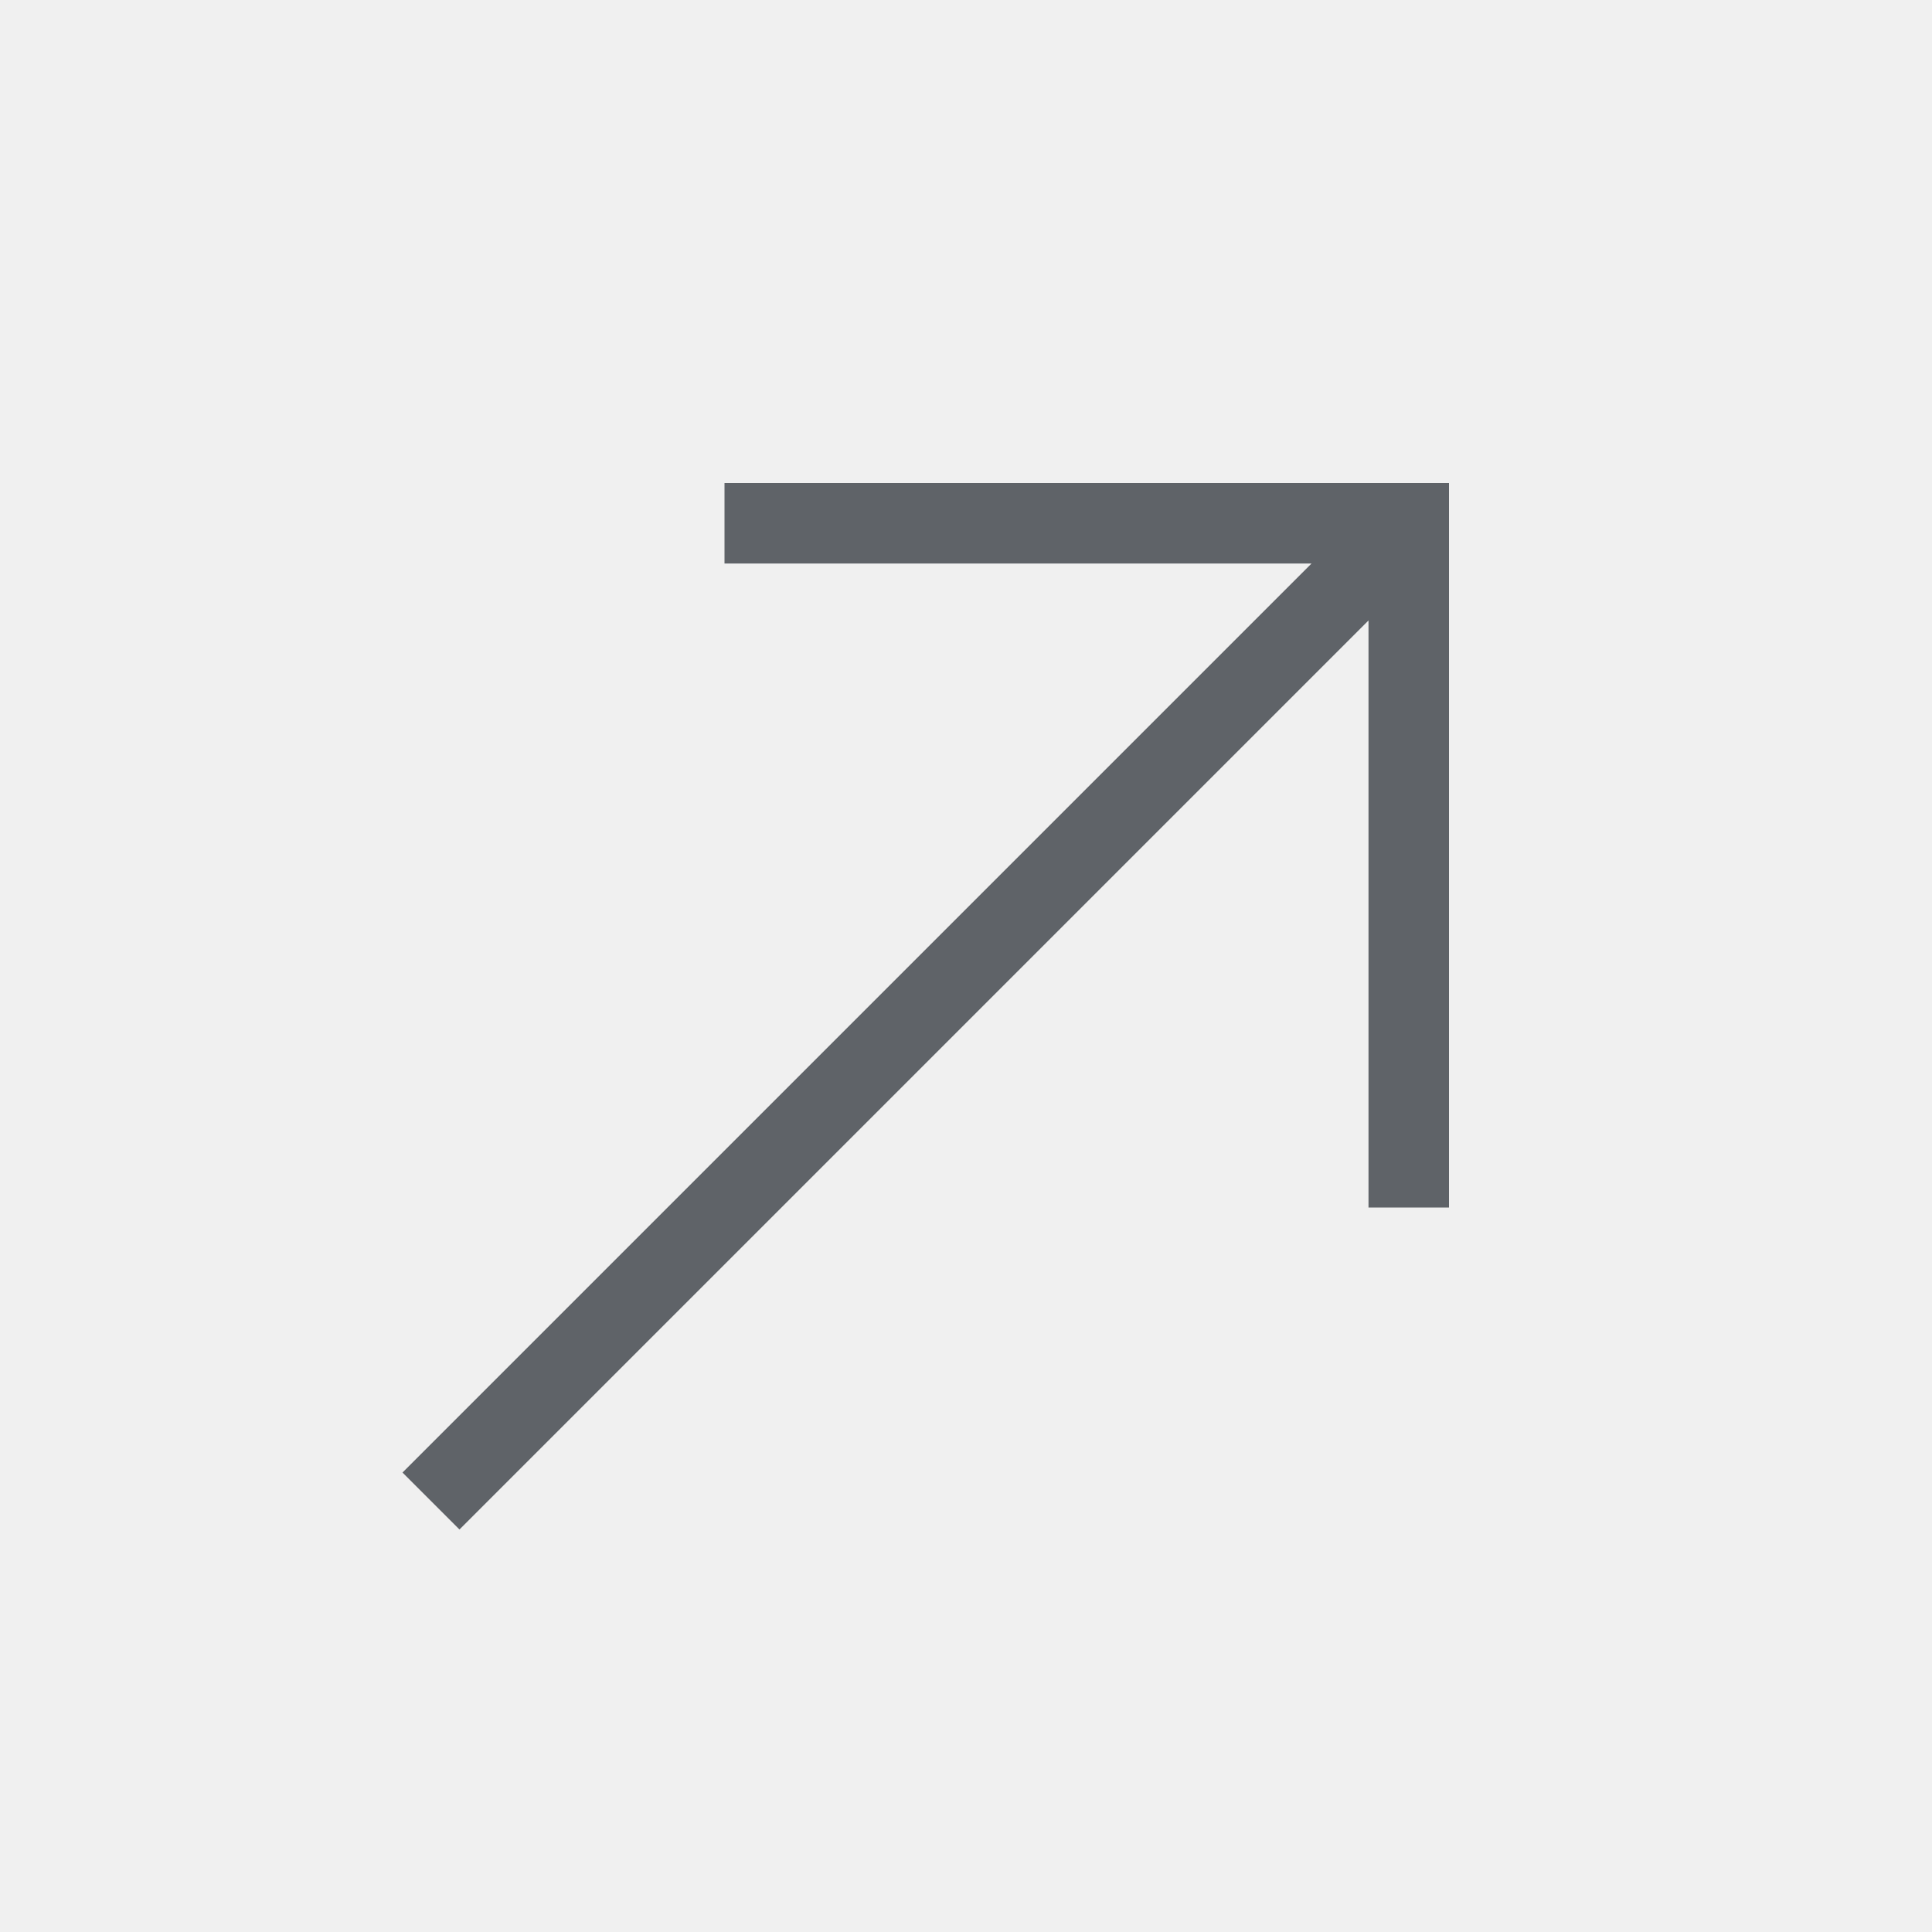
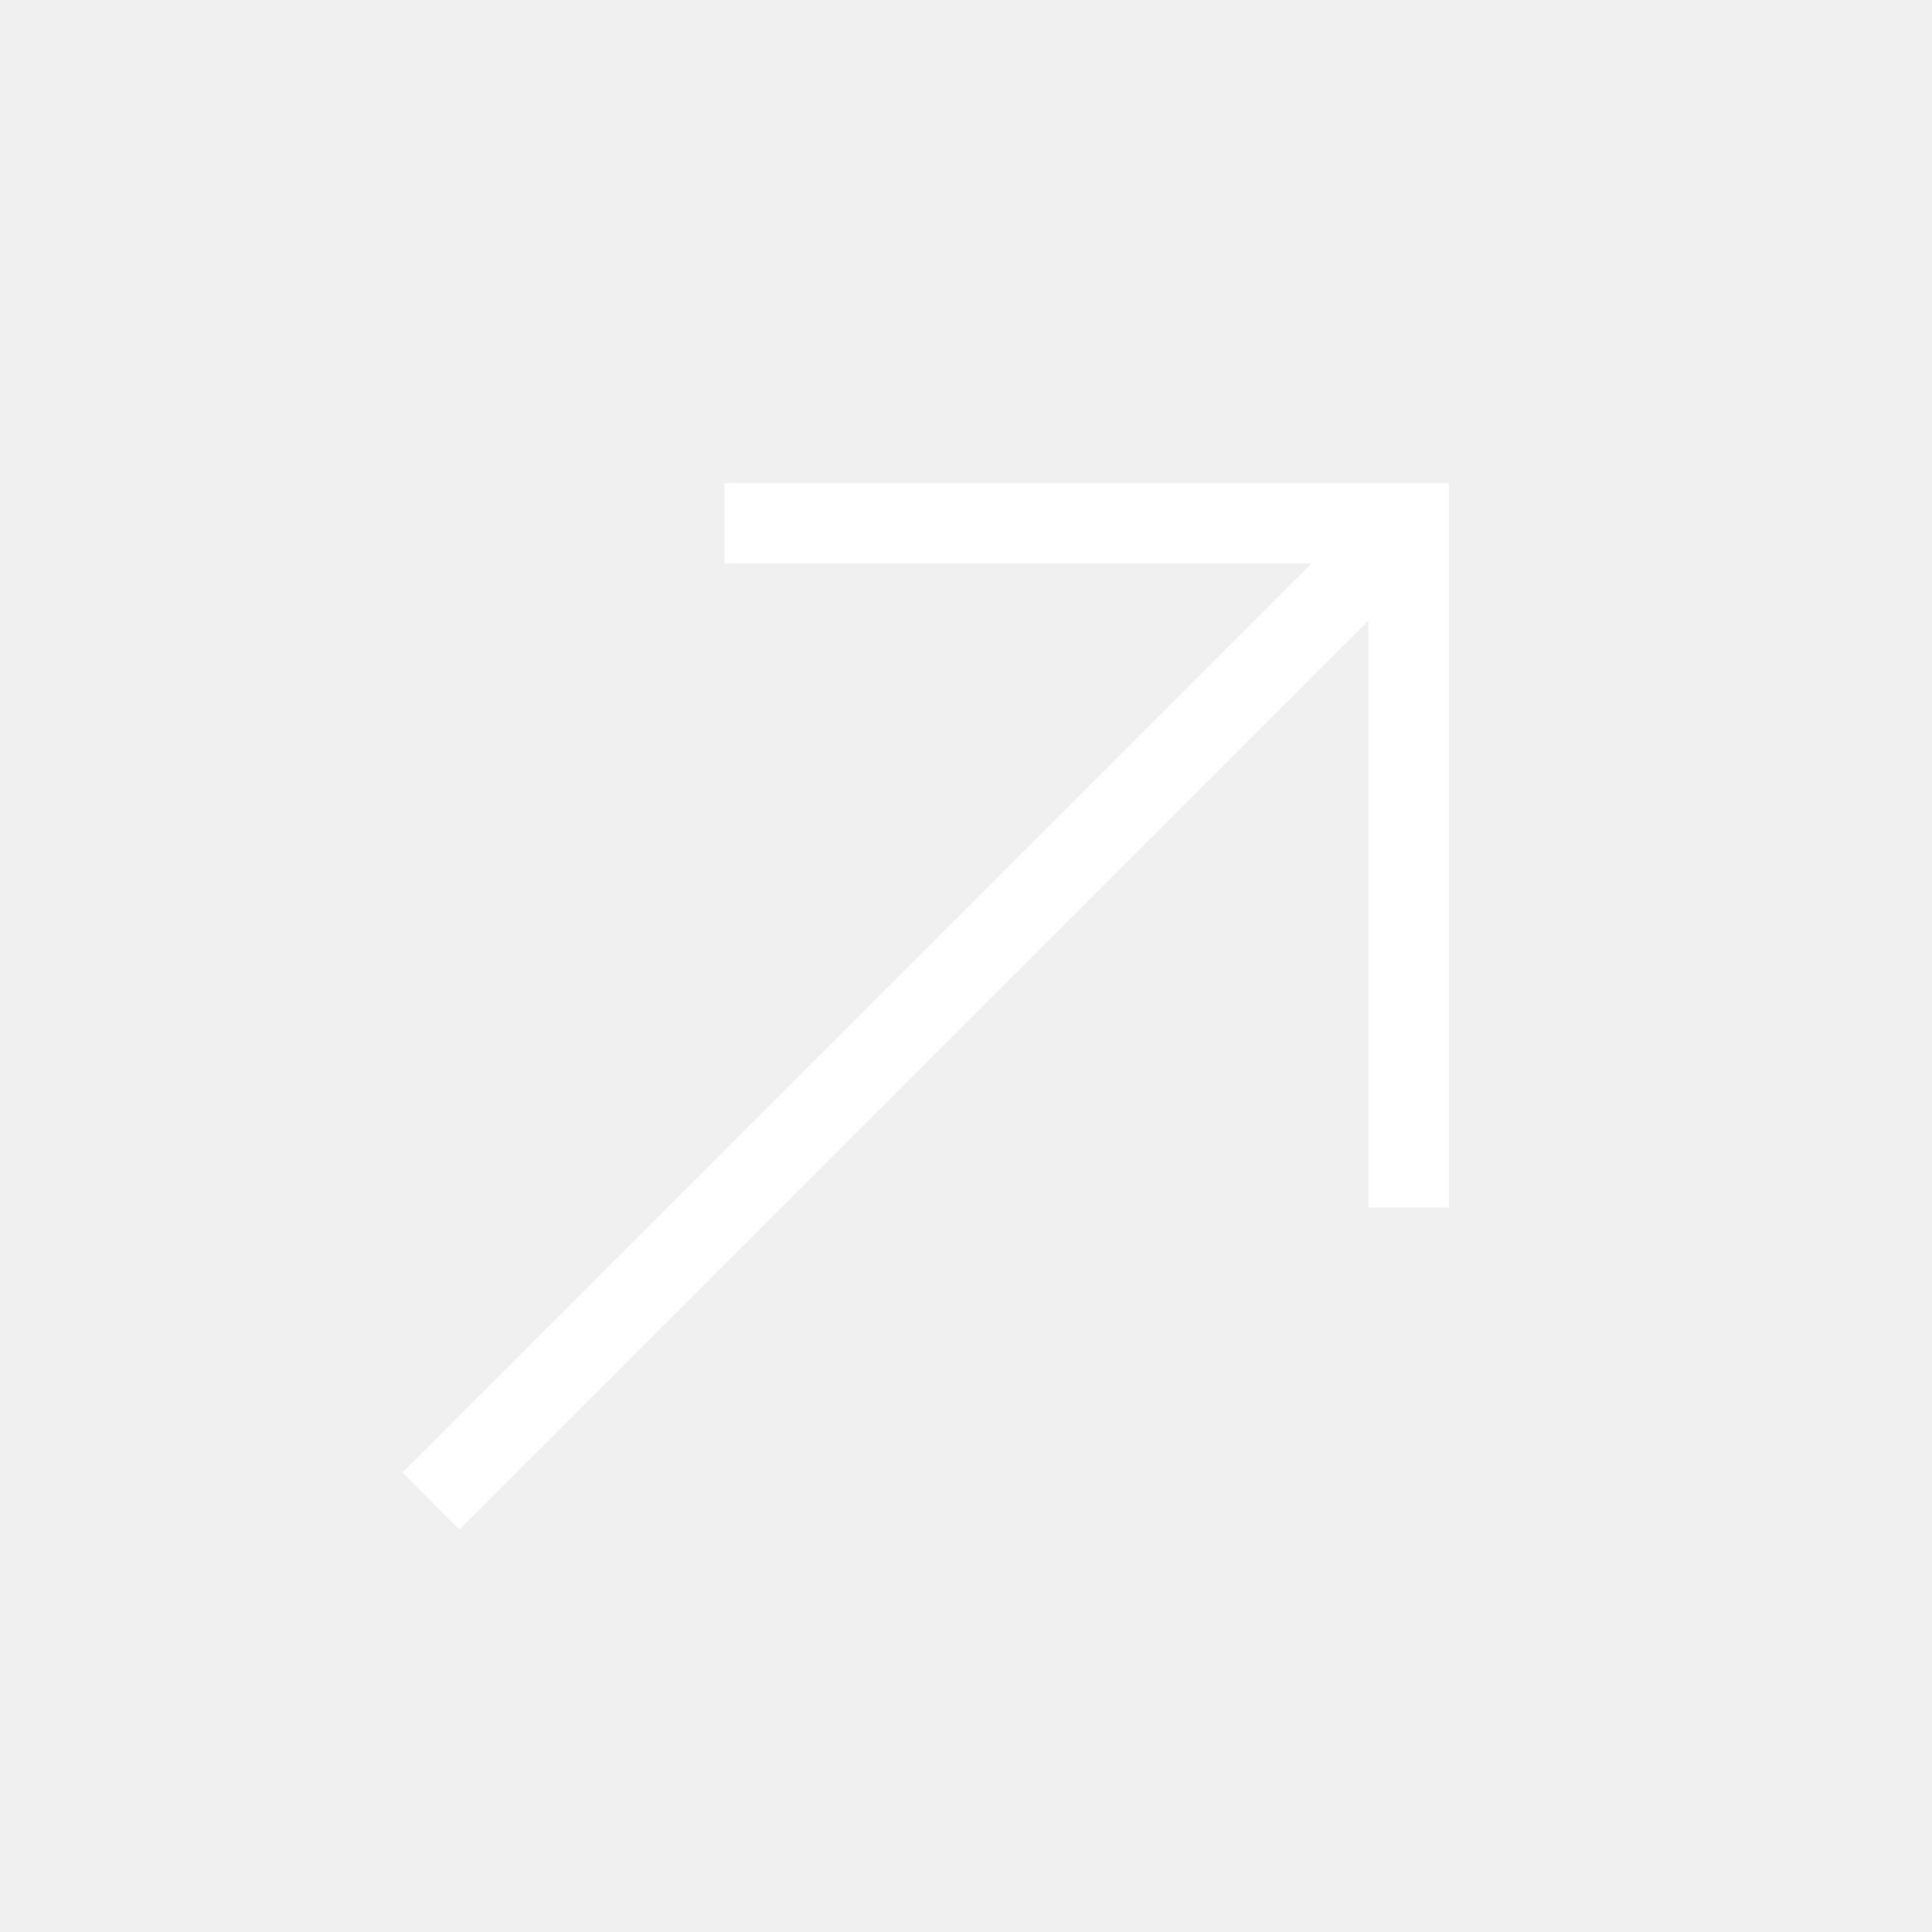
- <svg xmlns="http://www.w3.org/2000/svg" height="24px" viewBox="0 -960 960 960" width="24px" fill="#5f6368">
+ <svg xmlns="http://www.w3.org/2000/svg" height="24px" viewBox="0 -960 960 960" width="24px" fill="#ffffff">
  <path d="M228.31-200 200-228.31 651.69-680H360v-40h360v360h-40v-291.69L228.31-200Z" />
</svg>
